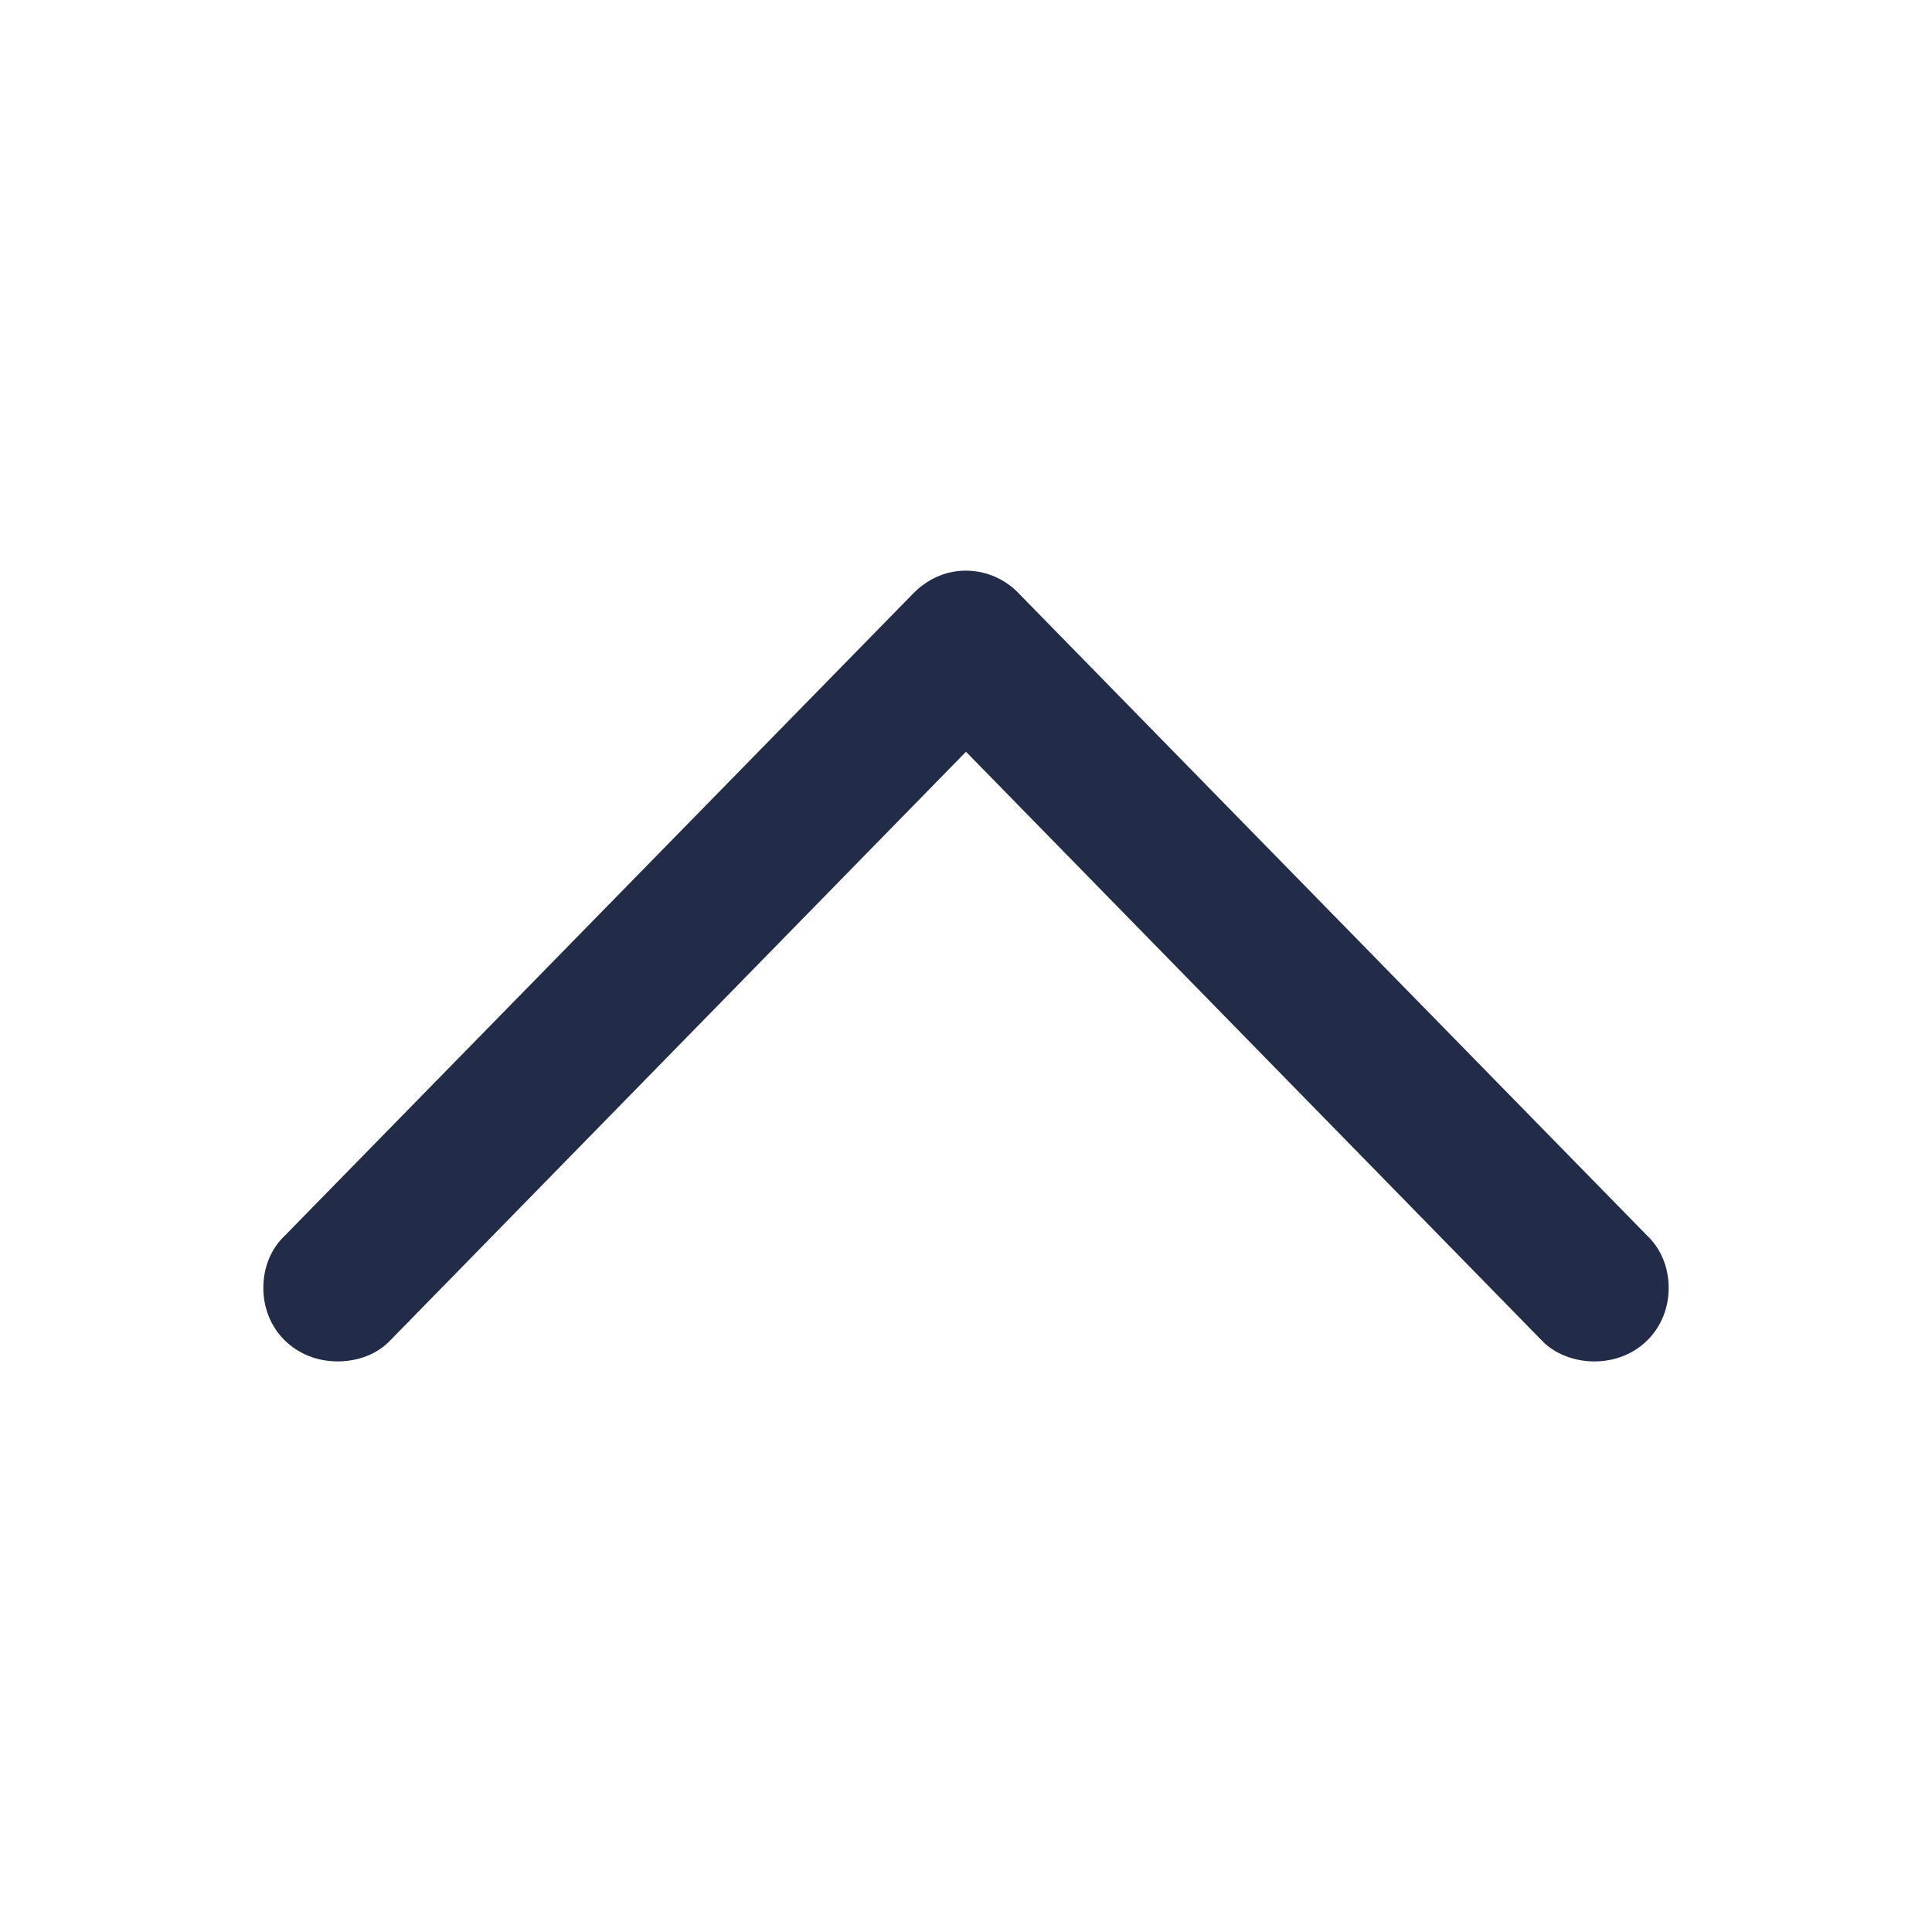
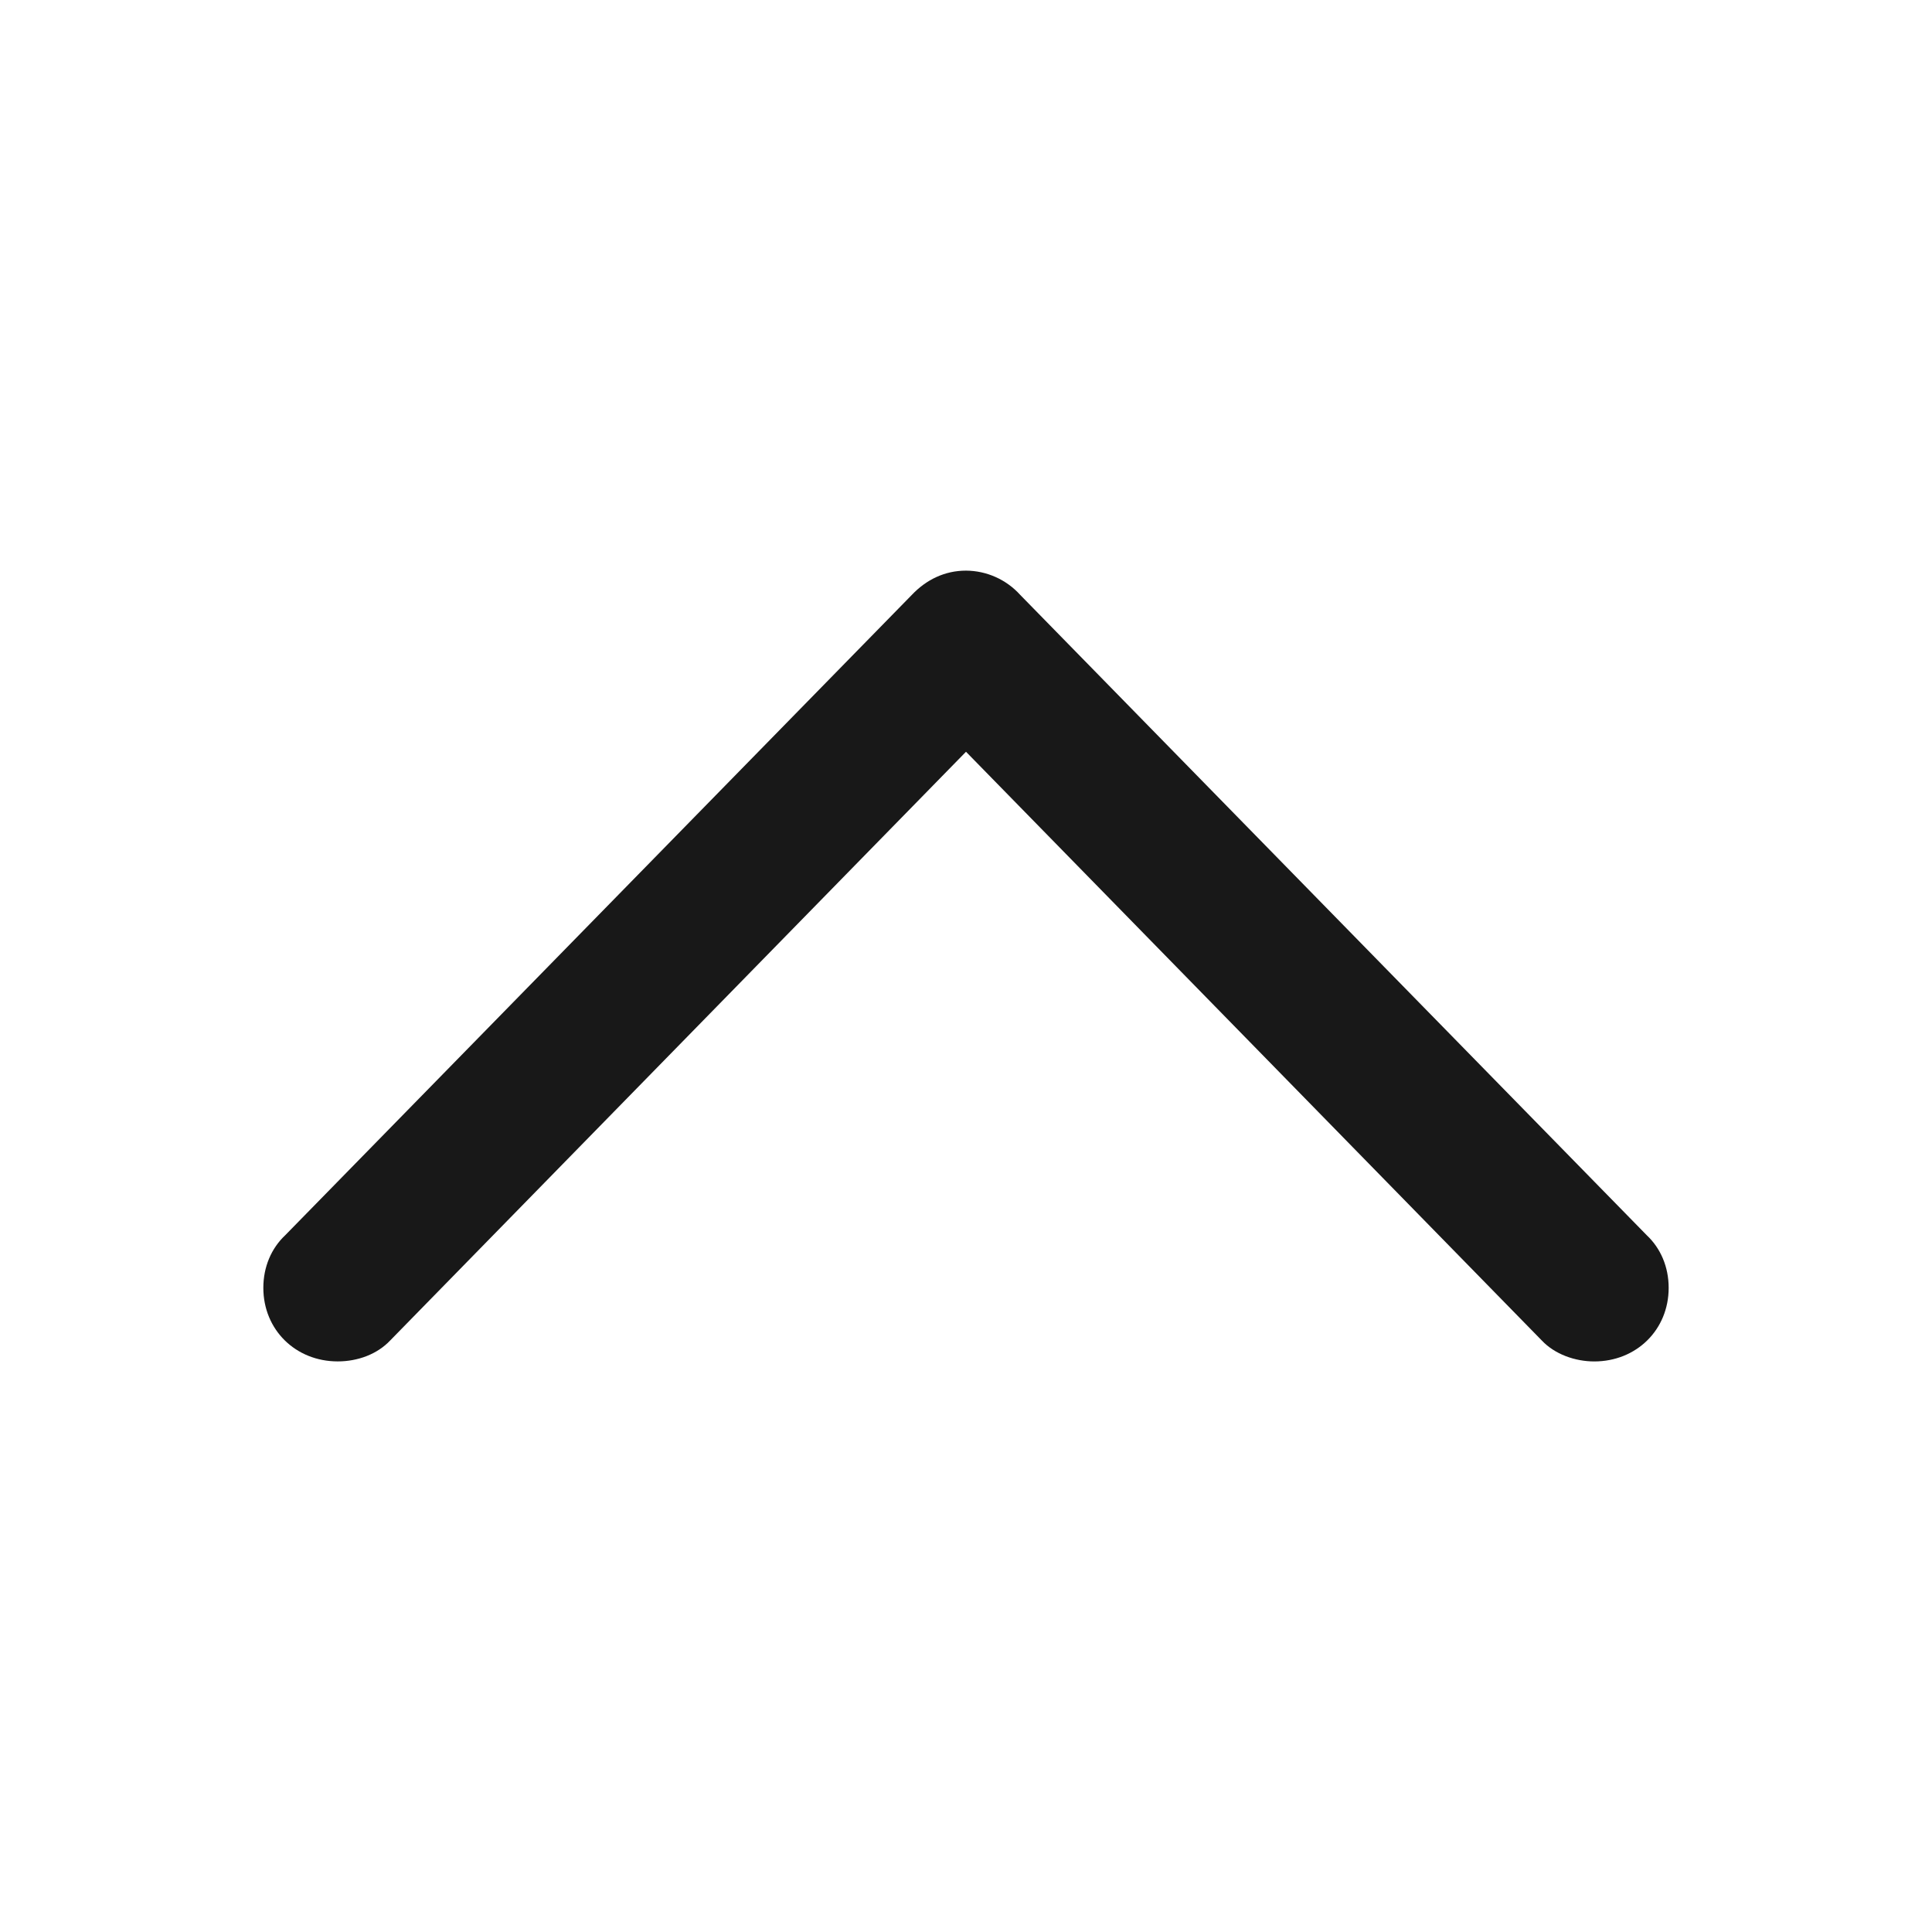
<svg xmlns="http://www.w3.org/2000/svg" width="32" height="32" viewBox="0 0 56 56">
-   <path fill="#222c48" d="M8.266 35.805c-.399.375-.633.914-.633 1.523c0 1.219.937 2.133 2.156 2.133c.586 0 1.149-.211 1.524-.61L28 21.79l16.688 17.063c.374.398.96.609 1.523.609c1.219 0 2.156-.914 2.156-2.133c0-.61-.234-1.148-.633-1.523L29.57 17.242A2.133 2.133 0 0 0 28 16.54c-.61 0-1.148.258-1.57.703Z" />
+   <path fill="#181818" d="M8.266 35.805c-.399.375-.633.914-.633 1.523c0 1.219.937 2.133 2.156 2.133c.586 0 1.149-.211 1.524-.61L28 21.79l16.688 17.063c.374.398.96.609 1.523.609c1.219 0 2.156-.914 2.156-2.133c0-.61-.234-1.148-.633-1.523L29.57 17.242A2.133 2.133 0 0 0 28 16.54c-.61 0-1.148.258-1.57.703Z" />
</svg>
